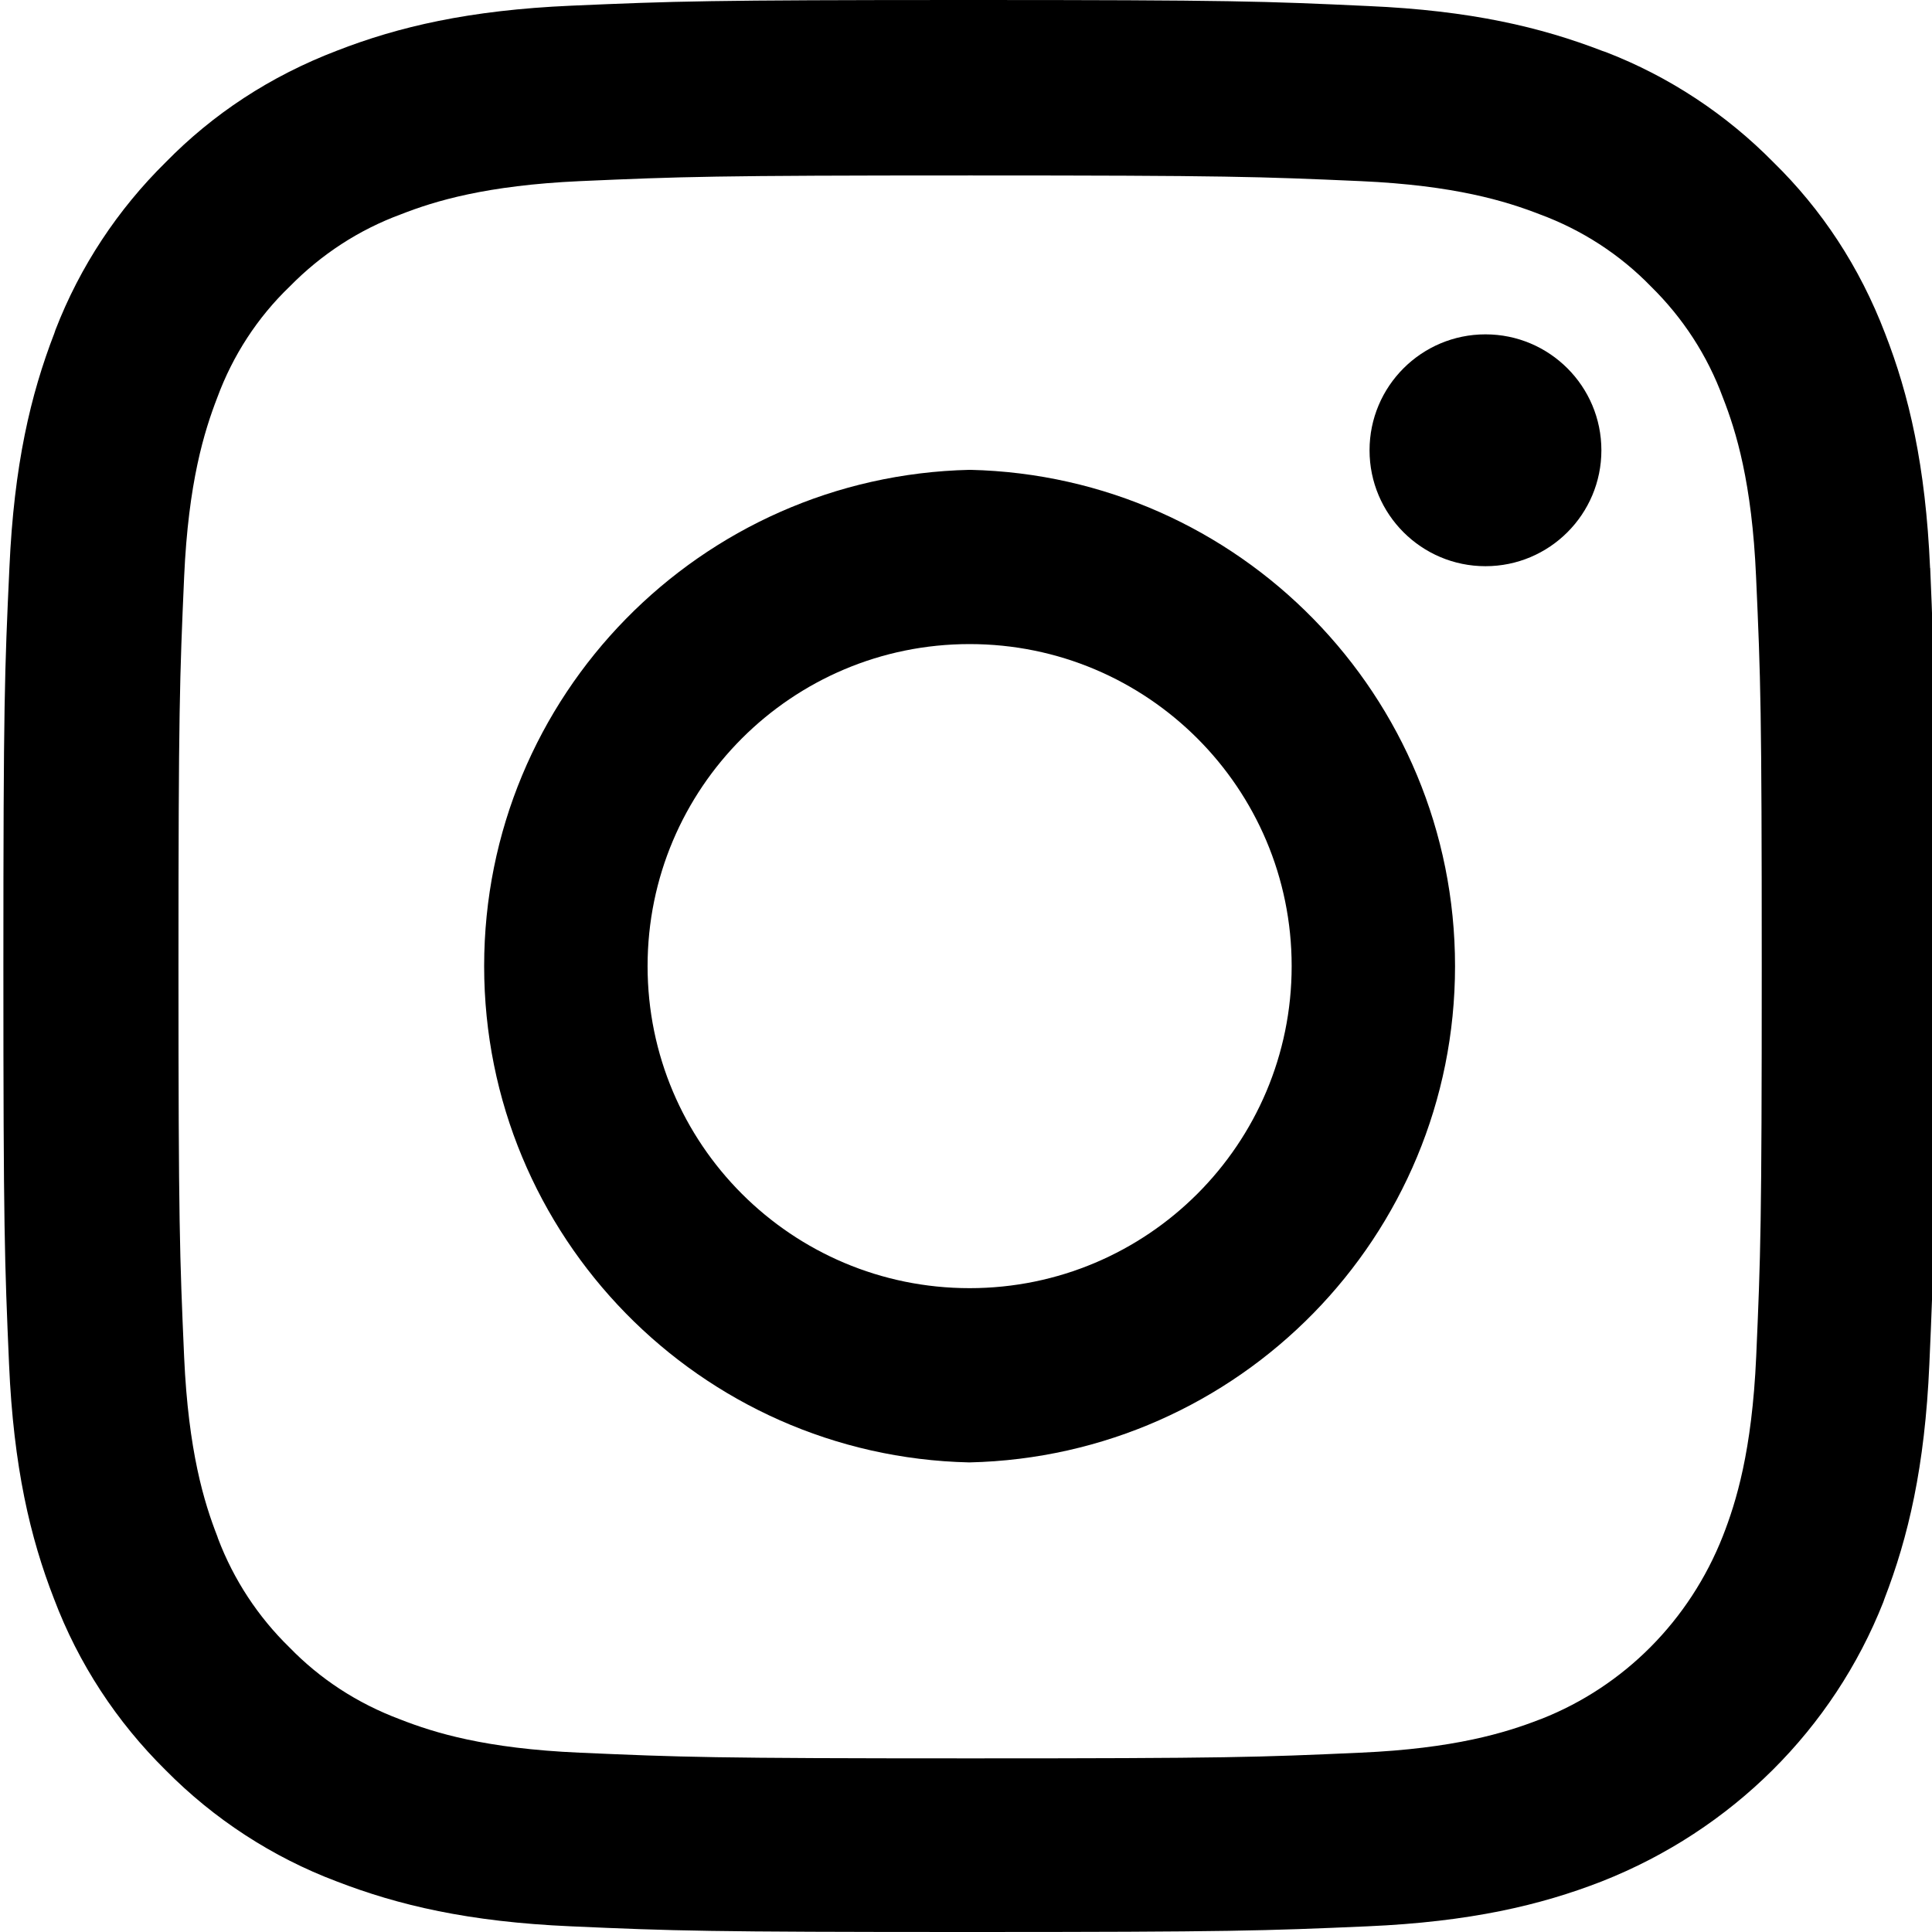
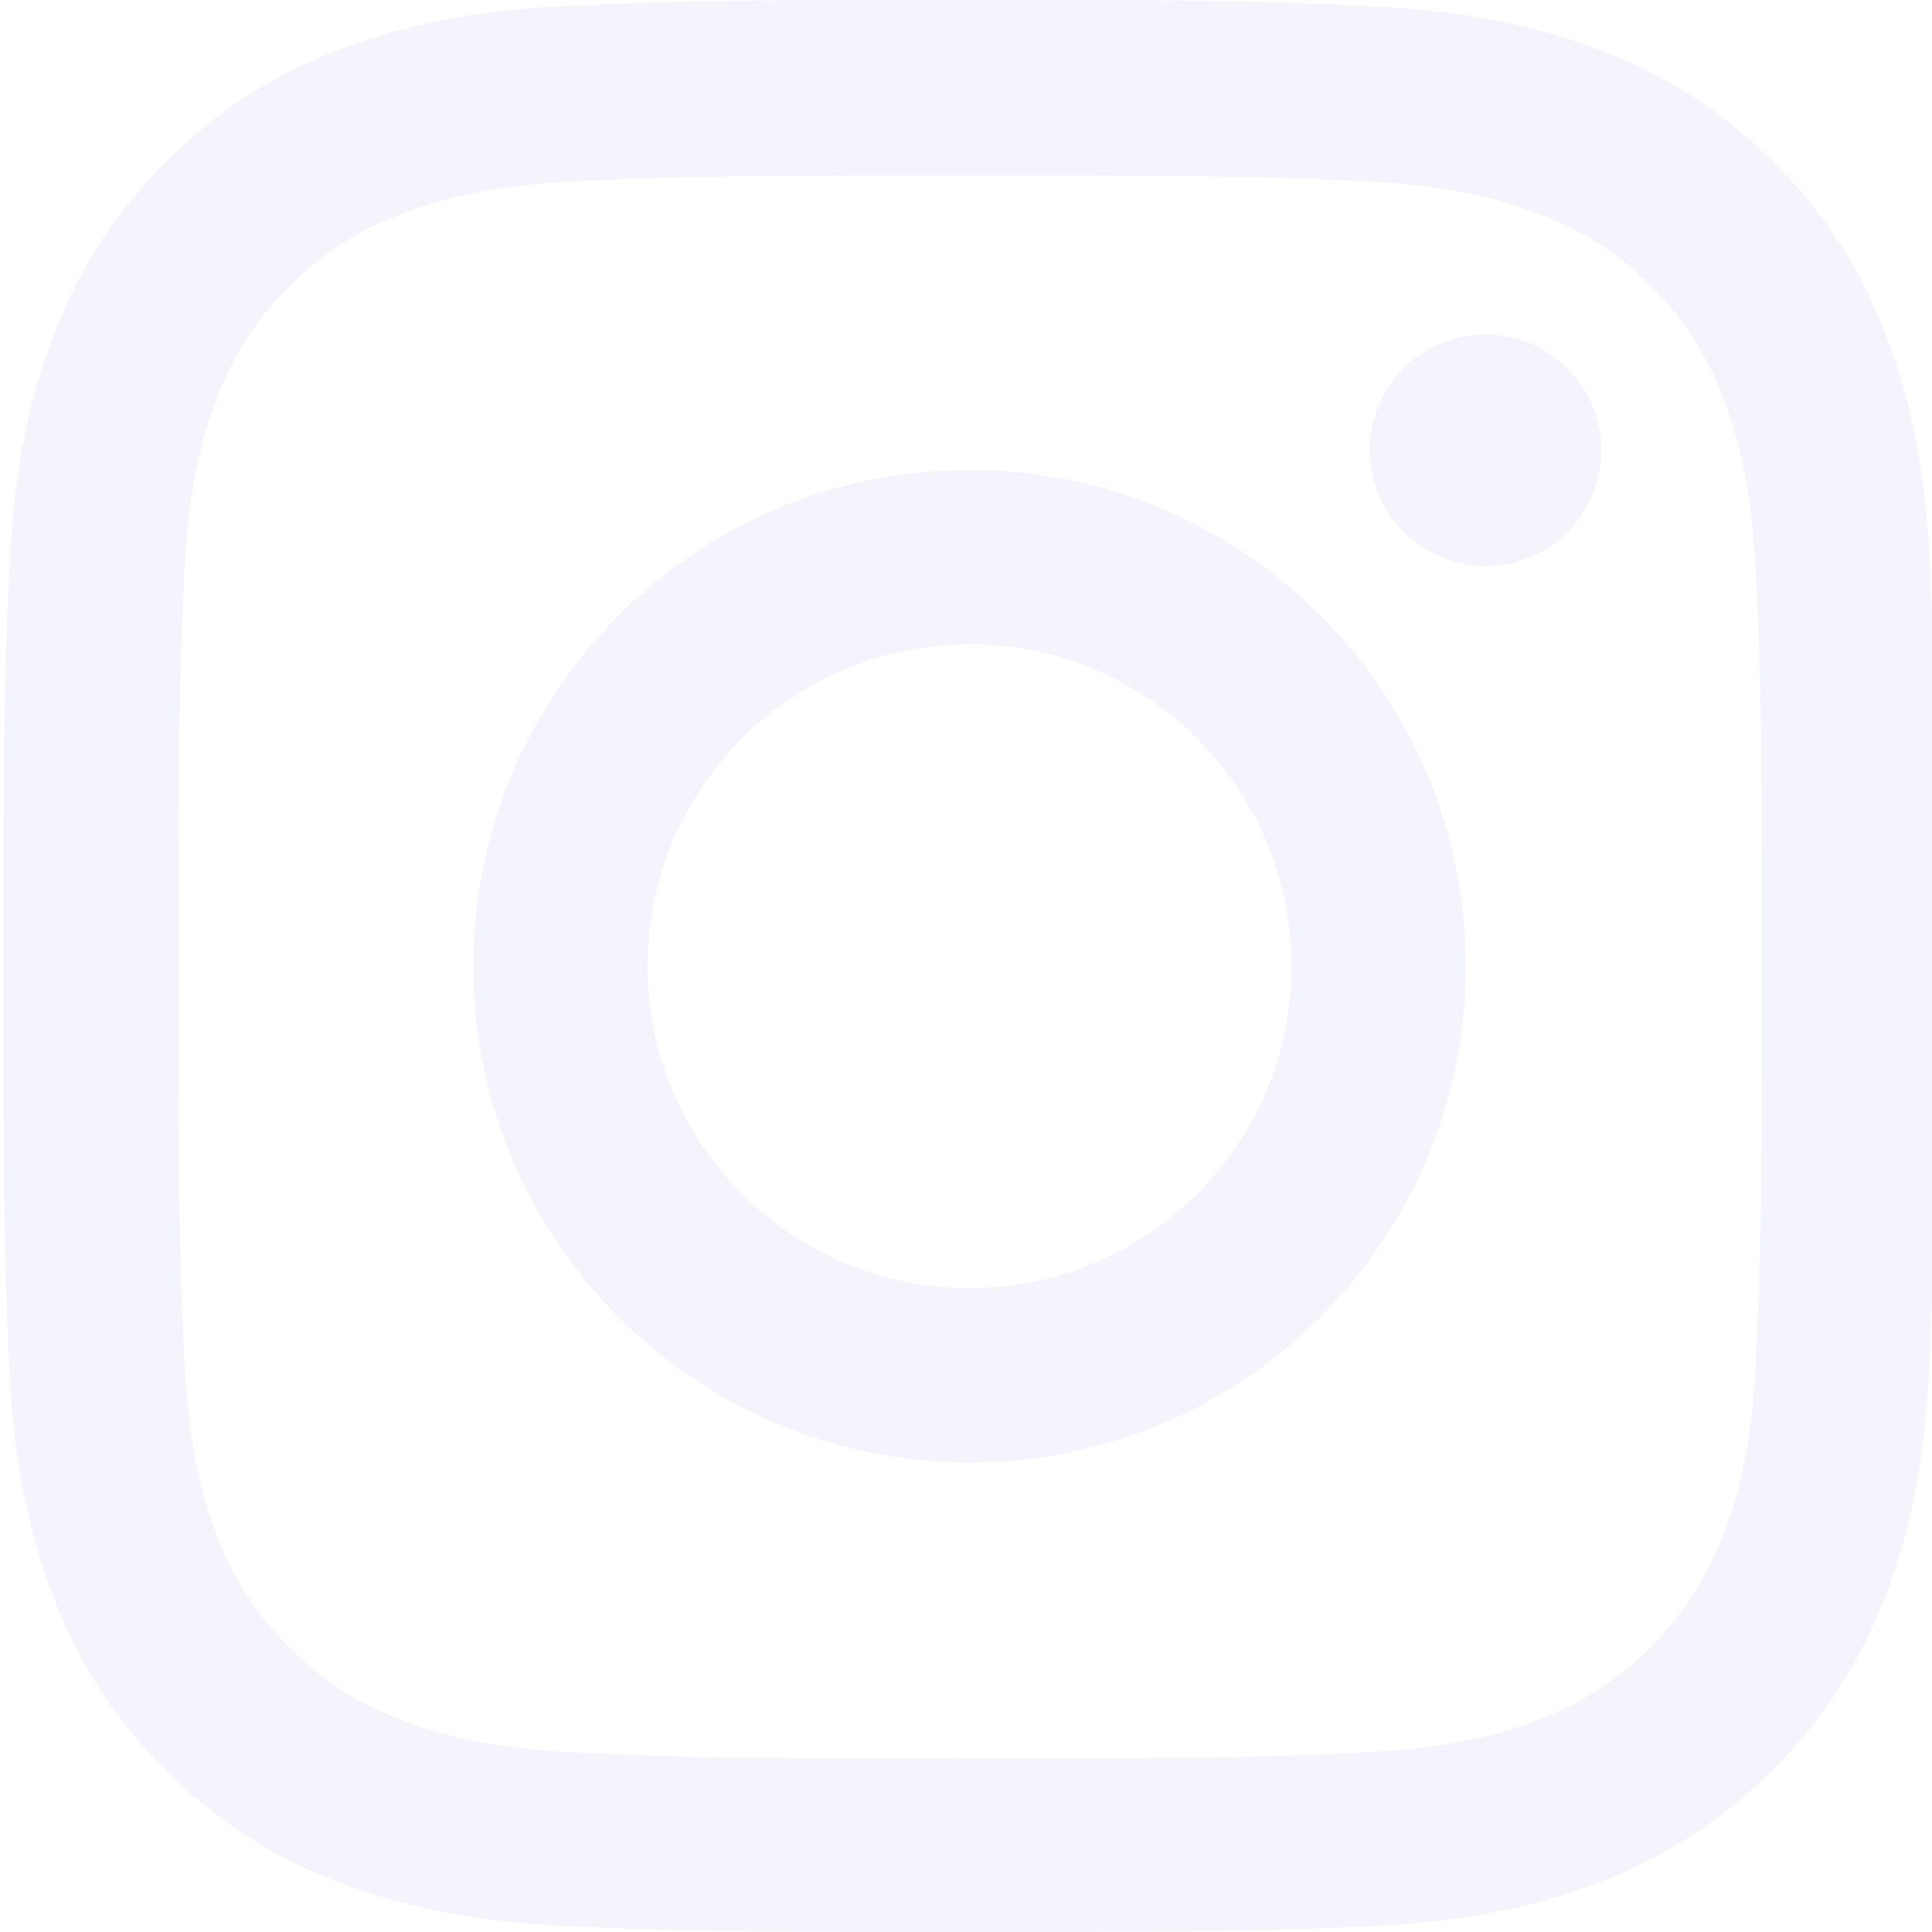
<svg xmlns="http://www.w3.org/2000/svg" version="1.1" width="32" height="32" viewBox="0 0 32 32">
-   <path d="M31.968 9.408c-0.074-1.7-0.35-2.87-0.744-3.882-0.424-1.111-1.053-2.058-1.849-2.837l-0.001-0.001c-0.78-0.792-1.724-1.419-2.778-1.826l-0.054-0.018c-1.020-0.394-2.18-0.67-3.88-0.744-1.716-0.080-2.262-0.1-6.602-0.1-4.346 0-4.89 0.020-6.596 0.094-1.7 0.074-2.868 0.35-3.88 0.744-1.112 0.424-2.060 1.053-2.839 1.849l-0.001 0.001c-0.792 0.78-1.419 1.724-1.826 2.778l-0.018 0.054c-0.394 1.020-0.668 2.18-0.744 3.88-0.080 1.714-0.1 2.26-0.1 6.602 0 4.346 0.020 4.89 0.094 6.596 0.074 1.7 0.35 2.87 0.744 3.882 0.406 1.076 1.038 2.038 1.85 2.84 0.8 0.81 1.77 1.442 2.832 1.842 1.020 0.394 2.18 0.67 3.882 0.744 1.706 0.076 2.25 0.094 6.596 0.094 4.344 0 4.888-0.020 6.594-0.094 1.7-0.074 2.87-0.35 3.882-0.744 2.156-0.85 3.832-2.524 4.663-4.625l0.019-0.055c0.394-1.020 0.67-2.184 0.744-3.884 0.076-1.706 0.094-2.25 0.094-6.594 0-4.346-0.006-4.89-0.080-6.596zM29.088 22.472c-0.070 1.564-0.332 2.408-0.552 2.97-0.551 1.4-1.638 2.488-3.002 3.027l-0.036 0.013c-0.562 0.218-1.412 0.48-2.968 0.548-1.688 0.076-2.194 0.094-6.464 0.094s-4.782-0.020-6.464-0.094c-1.564-0.068-2.408-0.33-2.97-0.55-0.721-0.269-1.335-0.676-1.837-1.193l-0.001-0.001c-0.517-0.504-0.923-1.118-1.183-1.804l-0.011-0.034c-0.22-0.562-0.48-1.412-0.55-2.968-0.074-1.688-0.094-2.196-0.094-6.464 0-4.27 0.020-4.782 0.094-6.464 0.070-1.564 0.332-2.406 0.55-2.97 0.256-0.694 0.664-1.324 1.2-1.838 0.52-0.53 1.144-0.938 1.84-1.194 0.56-0.22 1.412-0.48 2.968-0.55 1.688-0.074 2.194-0.094 6.464-0.094 4.276 0 4.78 0.020 6.464 0.094 1.562 0.070 2.406 0.332 2.968 0.55 0.694 0.256 1.326 0.664 1.84 1.194 0.53 0.52 0.936 1.144 1.192 1.84 0.22 0.56 0.482 1.412 0.55 2.968 0.076 1.688 0.094 2.194 0.094 6.464s-0.018 4.77-0.092 6.458z" />
-   <path d="M16.060 7.782c-4.462 0.102-8.041 3.743-8.041 8.22s3.578 8.118 8.031 8.22l0.009 0c4.462-0.102 8.041-3.743 8.041-8.22s-3.578-8.118-8.031-8.22l-0.009-0zM16.060 21.336c-2.946 0-5.334-2.388-5.334-5.334s2.388-5.334 5.334-5.334v0c2.946 0 5.334 2.388 5.334 5.334s-2.388 5.334-5.334 5.334v0zM26.524 7.458c0 1.060-0.86 1.92-1.92 1.92s-1.92-0.86-1.92-1.92v0c0-1.060 0.86-1.92 1.92-1.92s1.92 0.86 1.92 1.92v0z" />
+   <path fill="#f4f4fd" d="M31.969 9.408c-0.075-1.7-0.35-2.869-0.744-3.882-0.406-1.075-1.031-2.038-1.85-2.838-0.8-0.813-1.769-1.444-2.832-1.844-1.019-0.394-2.182-0.669-3.882-0.744-1.713-0.081-2.257-0.1-6.601-0.1s-4.888 0.019-6.595 0.094c-1.7 0.075-2.869 0.35-3.882 0.744-1.075 0.406-2.038 1.031-2.838 1.85-0.813 0.8-1.444 1.769-1.844 2.832-0.394 1.019-0.669 2.182-0.744 3.882-0.081 1.713-0.1 2.257-0.1 6.601s0.019 4.888 0.094 6.595c0.075 1.7 0.35 2.869 0.744 3.882 0.406 1.075 1.038 2.038 1.85 2.838 0.8 0.813 1.769 1.444 2.832 1.844 1.019 0.394 2.182 0.669 3.882 0.744 1.706 0.075 2.25 0.094 6.595 0.094s4.888-0.019 6.595-0.094c1.7-0.075 2.869-0.35 3.882-0.744 2.151-0.831 3.851-2.532 4.682-4.682 0.394-1.019 0.669-2.182 0.744-3.882 0.075-1.707 0.094-2.25 0.094-6.595s-0.006-4.888-0.081-6.595zM29.087 22.473c-0.069 1.563-0.331 2.407-0.55 2.969-0.538 1.394-1.644 2.5-3.038 3.038-0.563 0.219-1.413 0.481-2.969 0.55-1.688 0.075-2.194 0.094-6.464 0.094s-4.782-0.019-6.464-0.094c-1.563-0.069-2.407-0.331-2.969-0.55-0.694-0.256-1.325-0.663-1.838-1.194-0.531-0.519-0.938-1.144-1.194-1.838-0.219-0.563-0.481-1.413-0.55-2.969-0.075-1.688-0.094-2.194-0.094-6.464s0.019-4.782 0.094-6.464c0.069-1.563 0.331-2.407 0.55-2.969 0.256-0.694 0.663-1.325 1.2-1.838 0.519-0.531 1.144-0.938 1.838-1.194 0.563-0.219 1.413-0.481 2.969-0.55 1.688-0.075 2.194-0.094 6.464-0.094 4.276 0 4.782 0.019 6.464 0.094 1.563 0.069 2.407 0.331 2.969 0.55 0.694 0.256 1.325 0.662 1.838 1.194 0.531 0.519 0.938 1.144 1.194 1.838 0.219 0.563 0.481 1.413 0.55 2.969 0.075 1.688 0.094 2.194 0.094 6.464s-0.019 4.77-0.094 6.458z" />
+   <path fill="#f4f4fd" d="M16.059 7.783c-4.538 0-8.22 3.682-8.22 8.22s3.682 8.22 8.22 8.22c4.538 0 8.22-3.682 8.22-8.22s-3.682-8.22-8.22-8.22zM16.059 21.335c-2.944 0-5.332-2.388-5.332-5.332s2.388-5.332 5.332-5.332c2.944 0 5.332 2.388 5.332 5.332s-2.388 5.332-5.332 5.332z" />
+   <path fill="#f4f4fd" d="M26.524 7.458c0 1.060-0.859 1.919-1.919 1.919s-1.919-0.859-1.919-1.919c0-1.060 0.859-1.919 1.919-1.919s1.919 0.859 1.919 1.919z" />
</svg>
